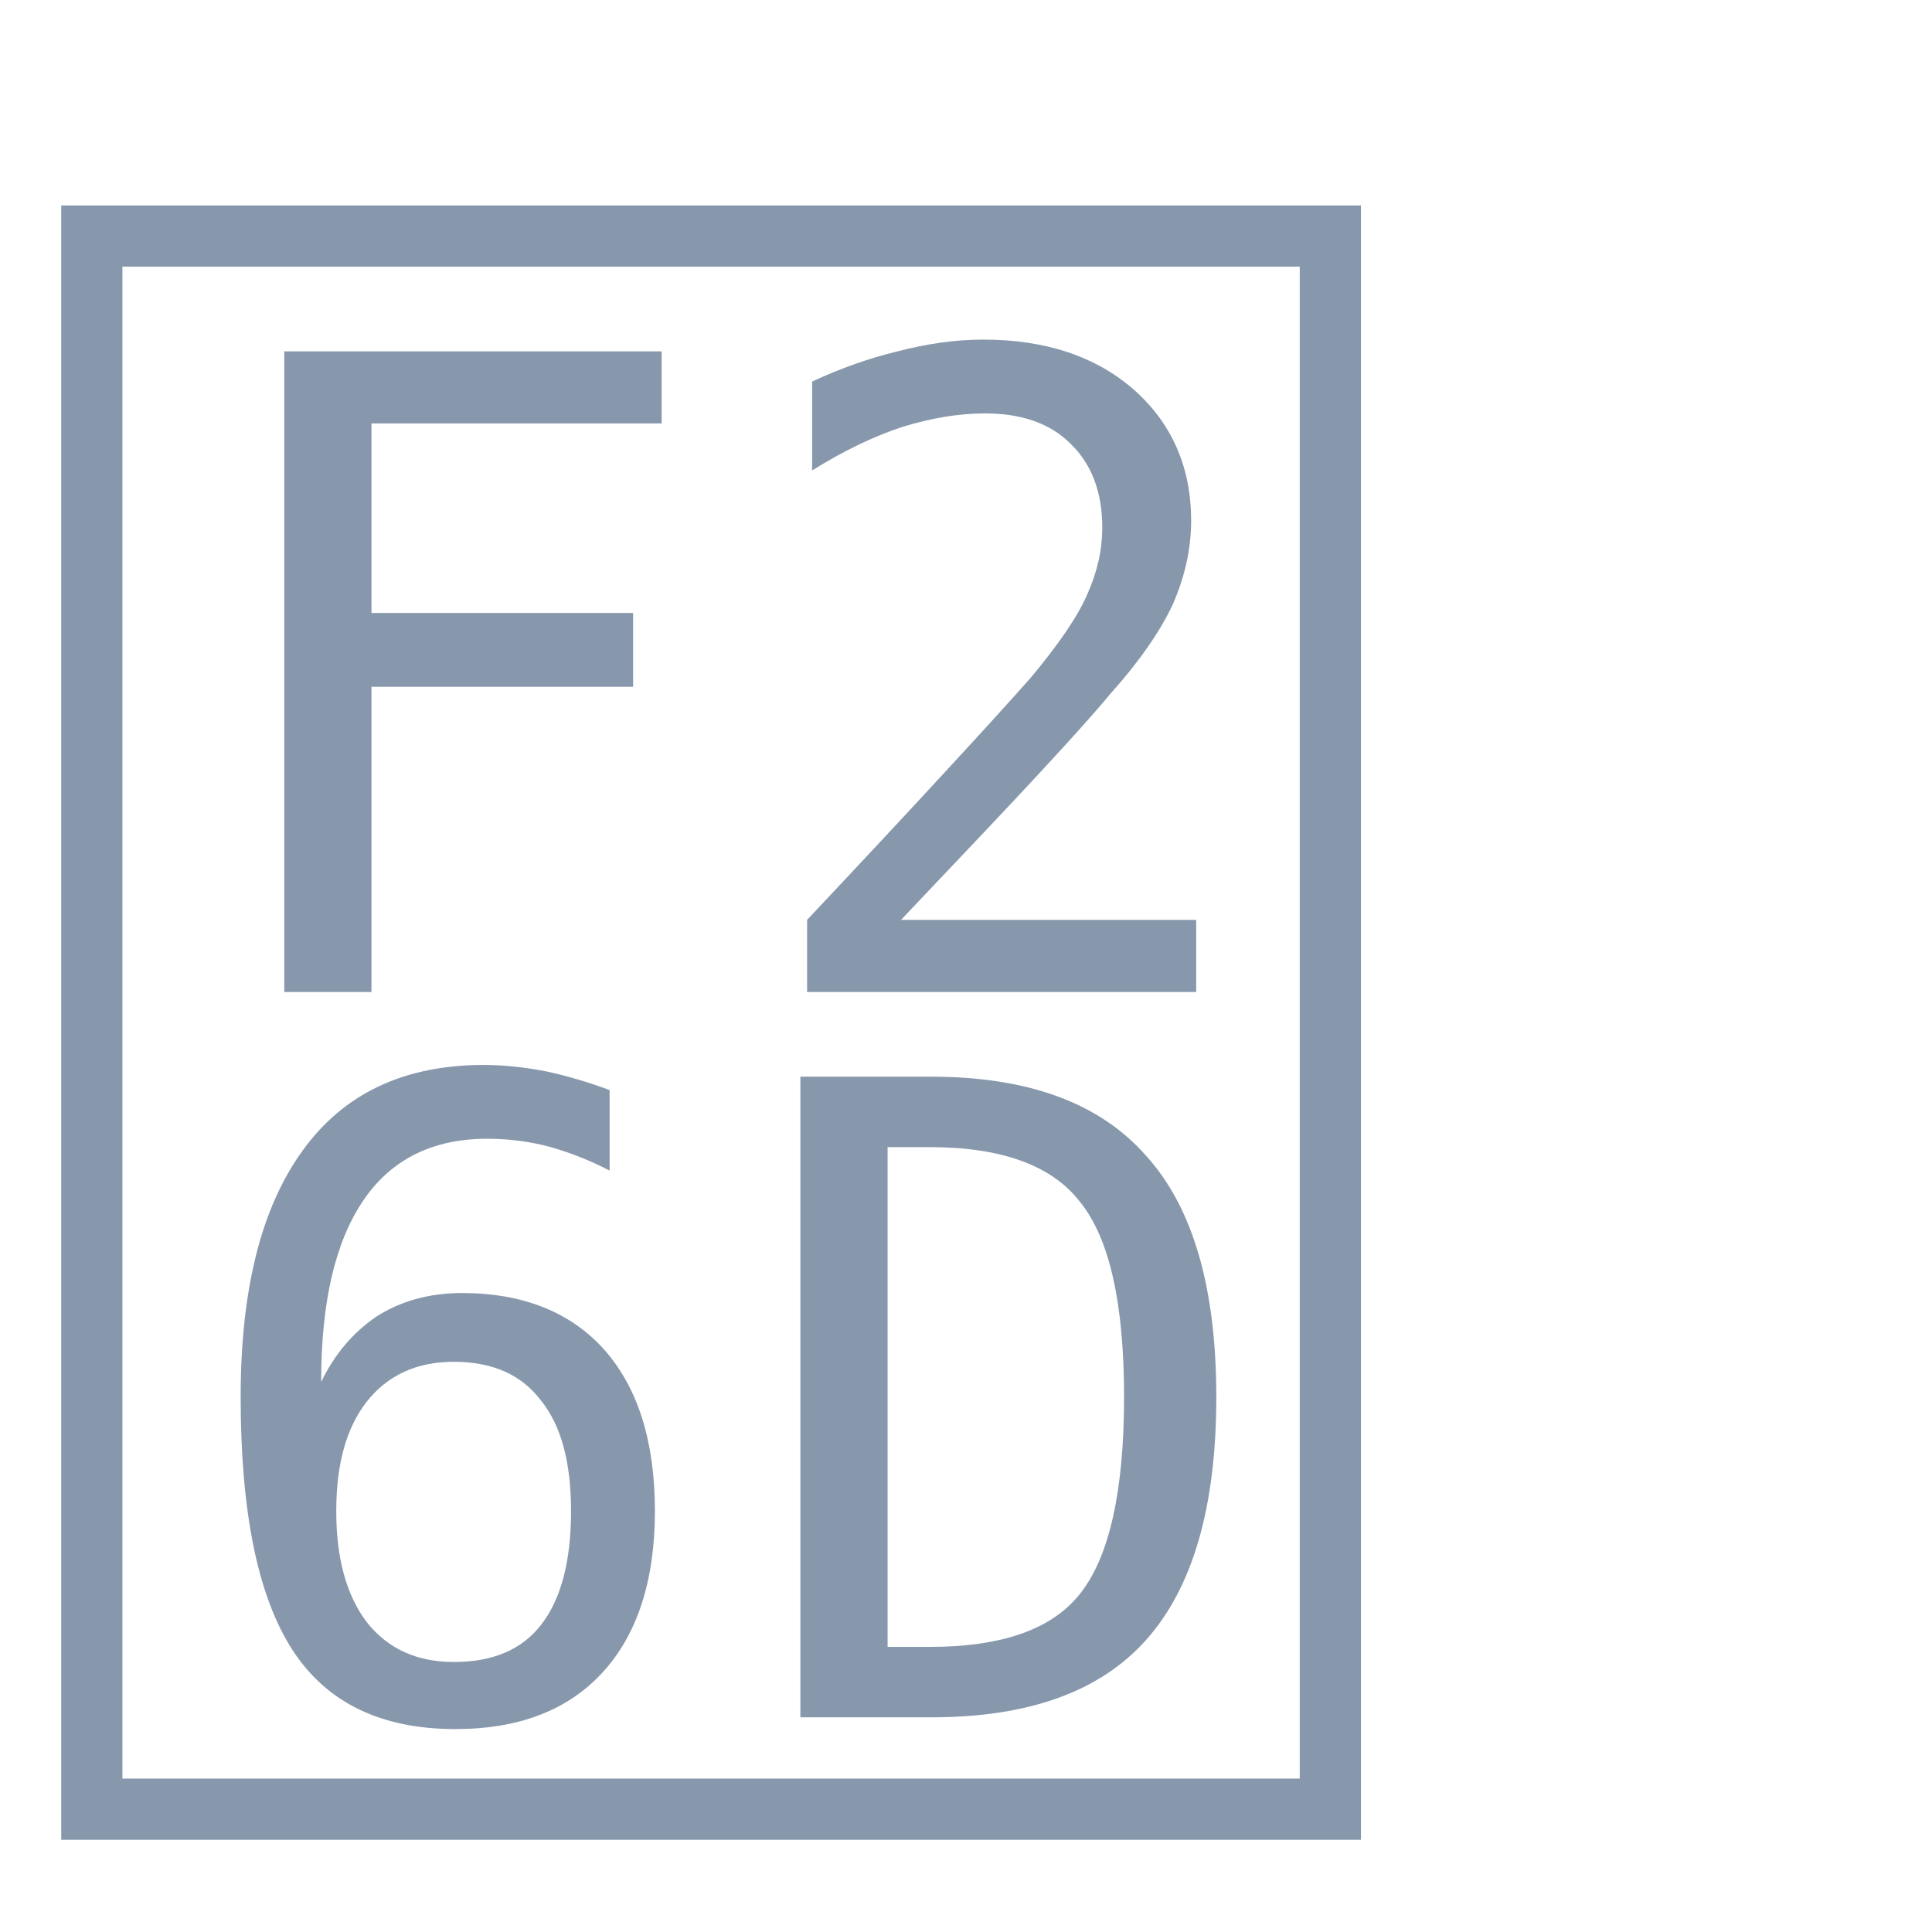
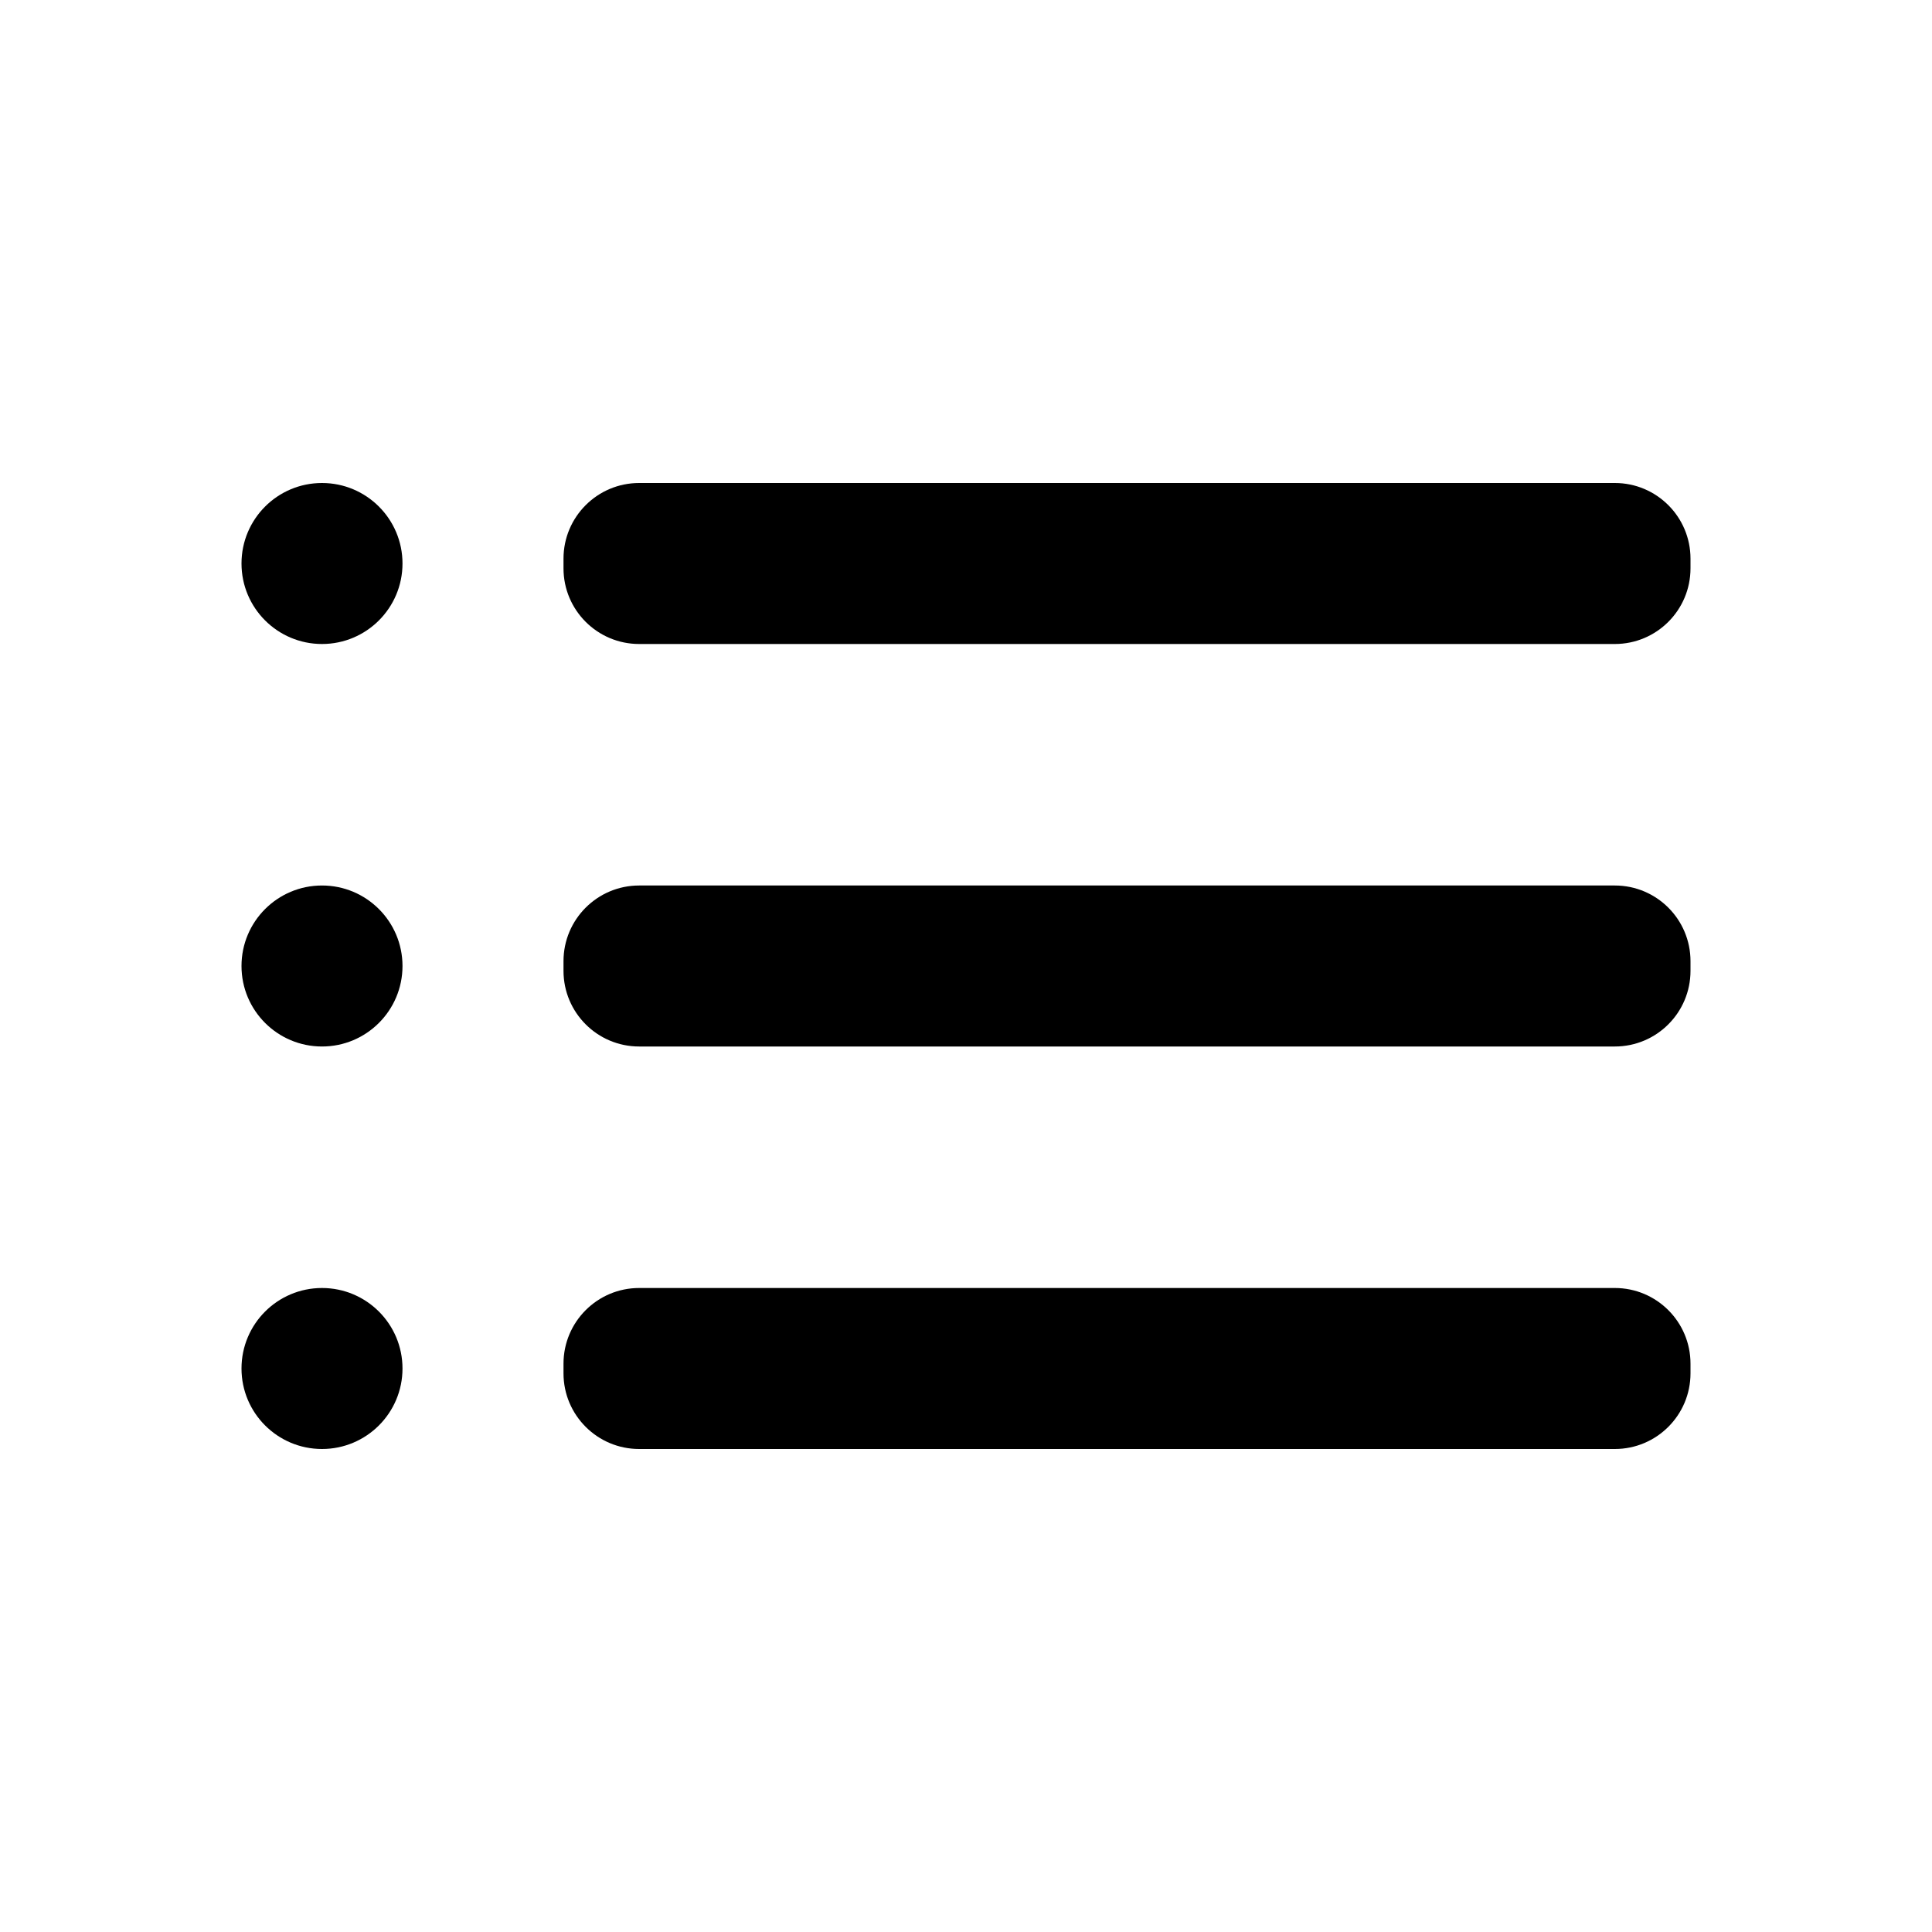
- <svg xmlns="http://www.w3.org/2000/svg" width="18" height="18" viewBox="0 0 18 18">
-   <text transform="translate(9 16)" fill="#8798ad" font-size="18" font-family="LineAwesome">
-     <tspan x="-9" y="0"></tspan>
-   </text>
+ <svg xmlns="http://www.w3.org/2000/svg" viewBox="0 0 24 24">
+   <g data-name="Layer 2">
+     <g data-name="list">
+       <rect width="24" height="24" transform="rotate(180 12 12)" opacity="0" />
+       <circle cx="4" cy="7" r="1" />
+       <circle cx="4" cy="12" r="1" />
+       <circle cx="4" cy="17" r="1" />
+       <rect x="7" y="11" width="14" height="2" rx=".94" ry=".94" />
+       <rect x="7" y="16" width="14" height="2" rx=".94" ry=".94" />
+       <rect x="7" y="6" width="14" height="2" rx=".94" ry=".94" />
+     </g>
+   </g>
</svg>
